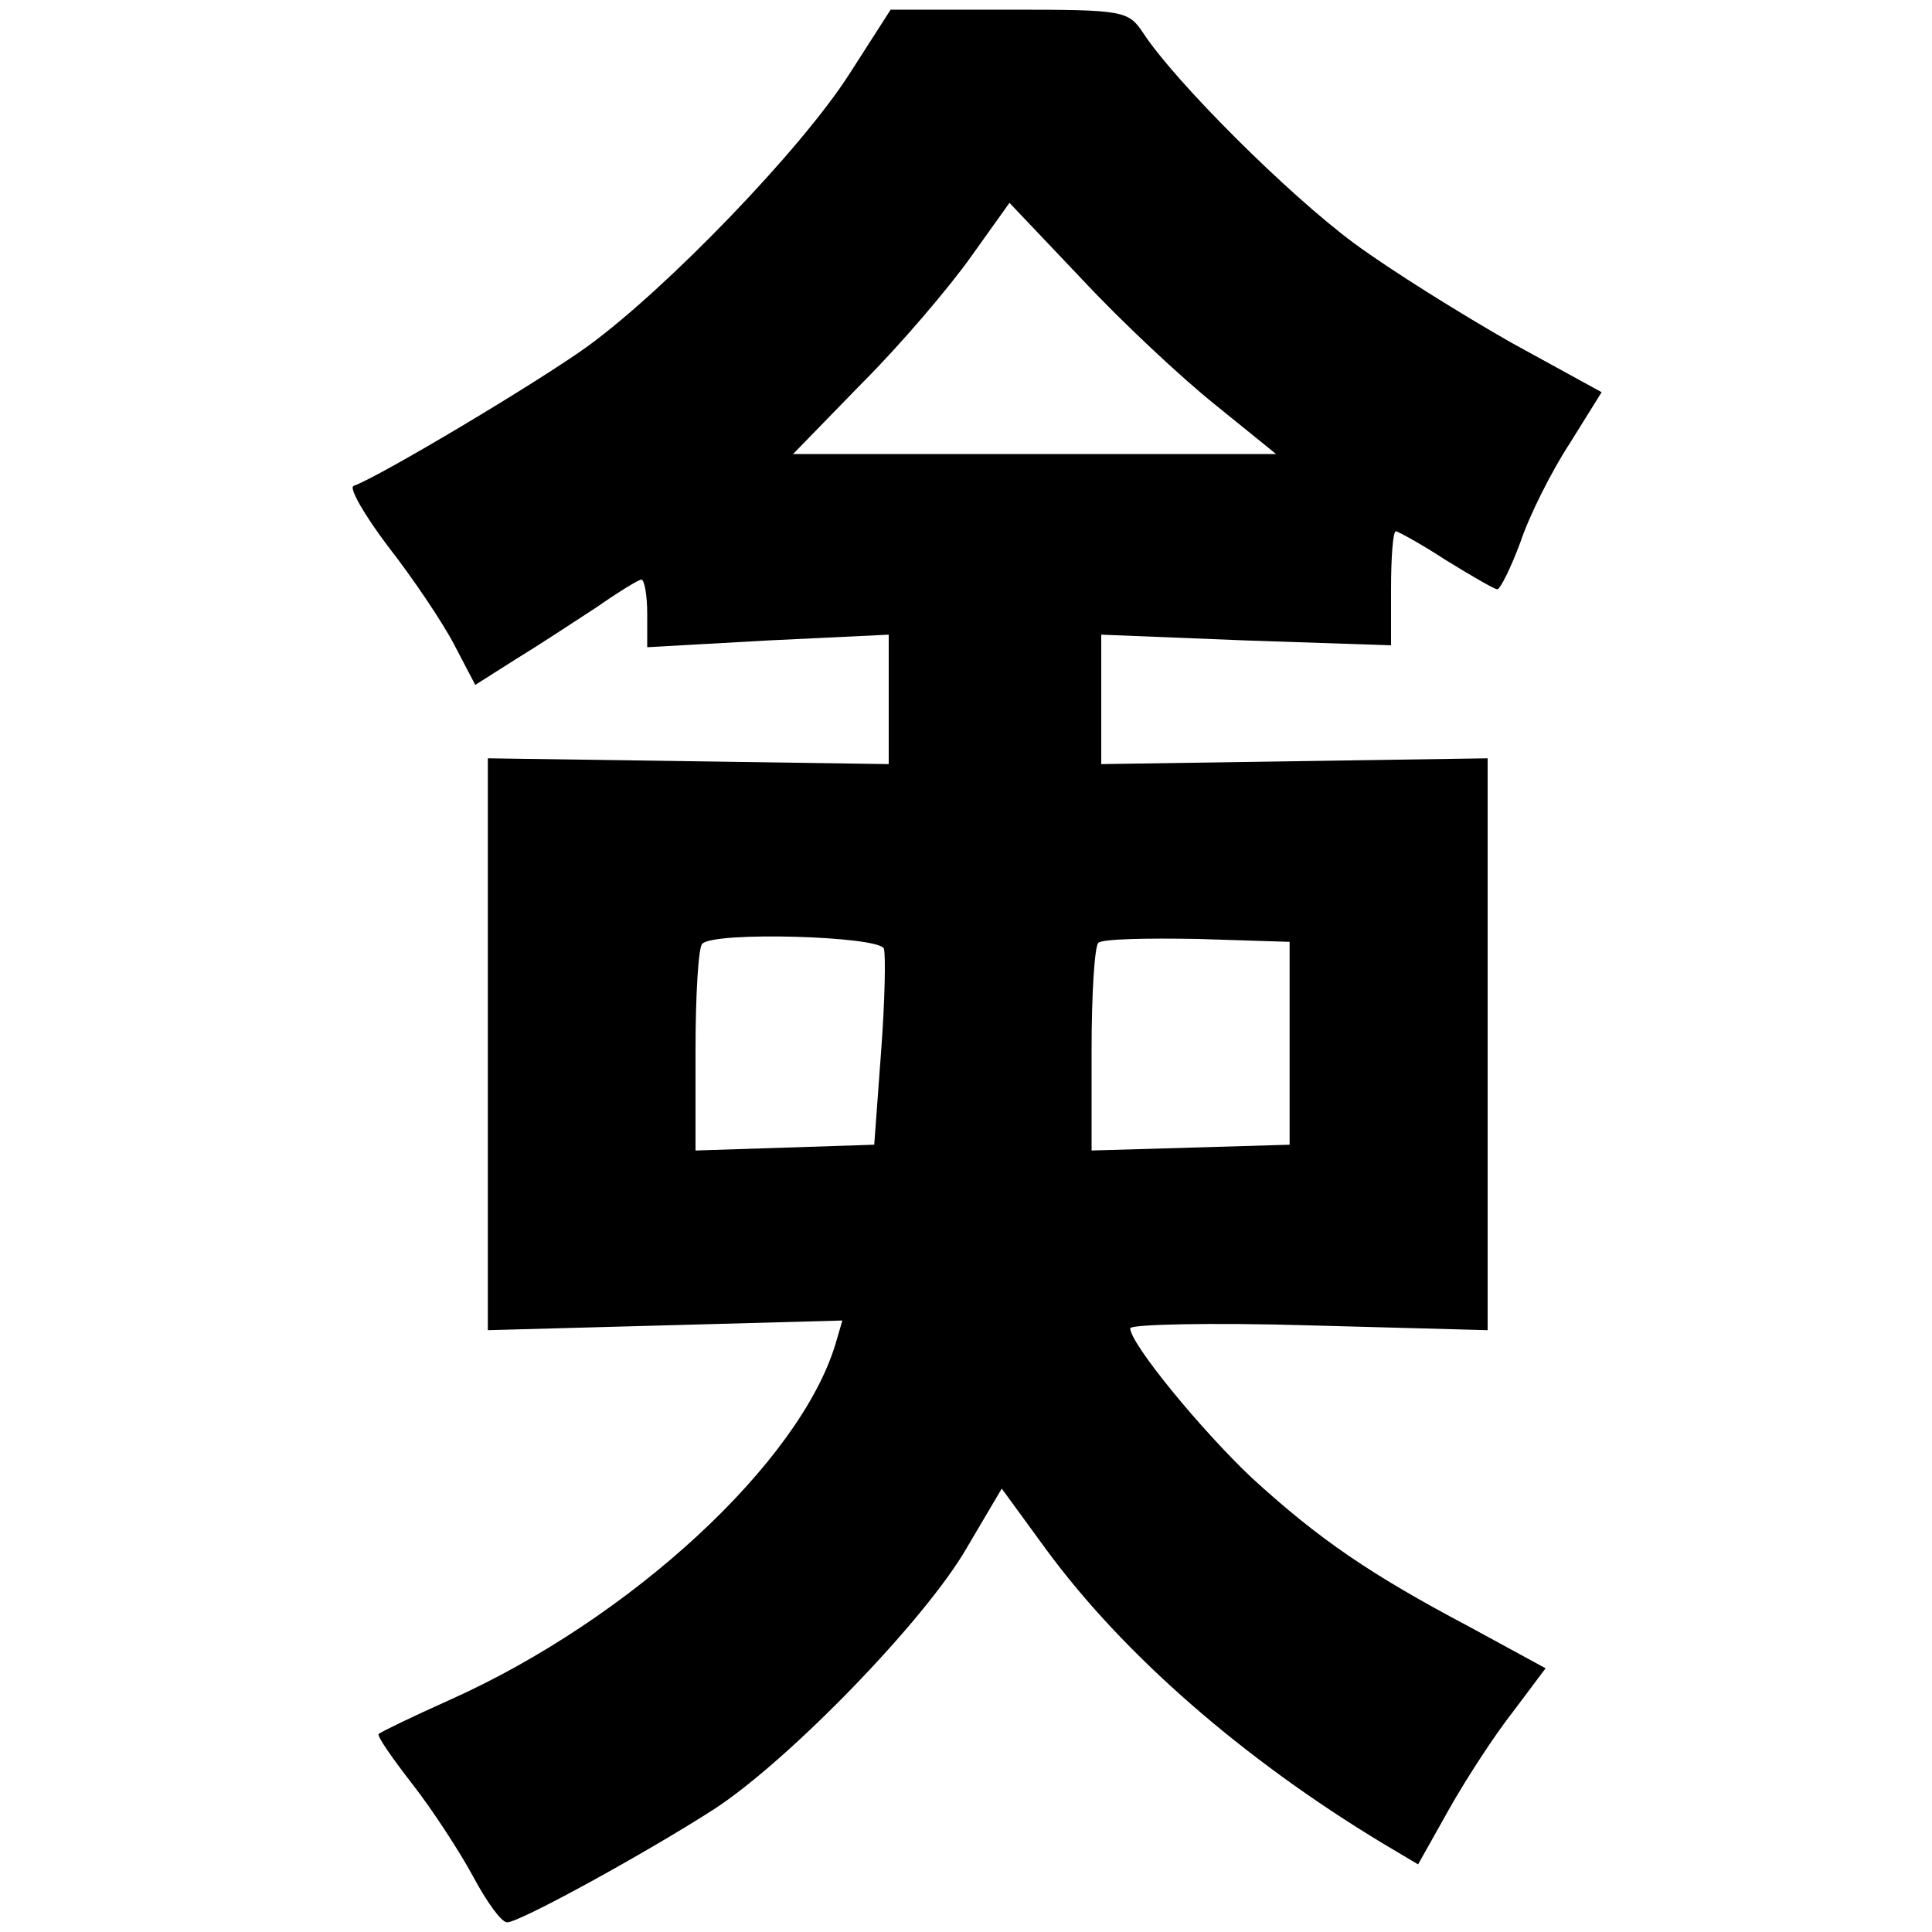
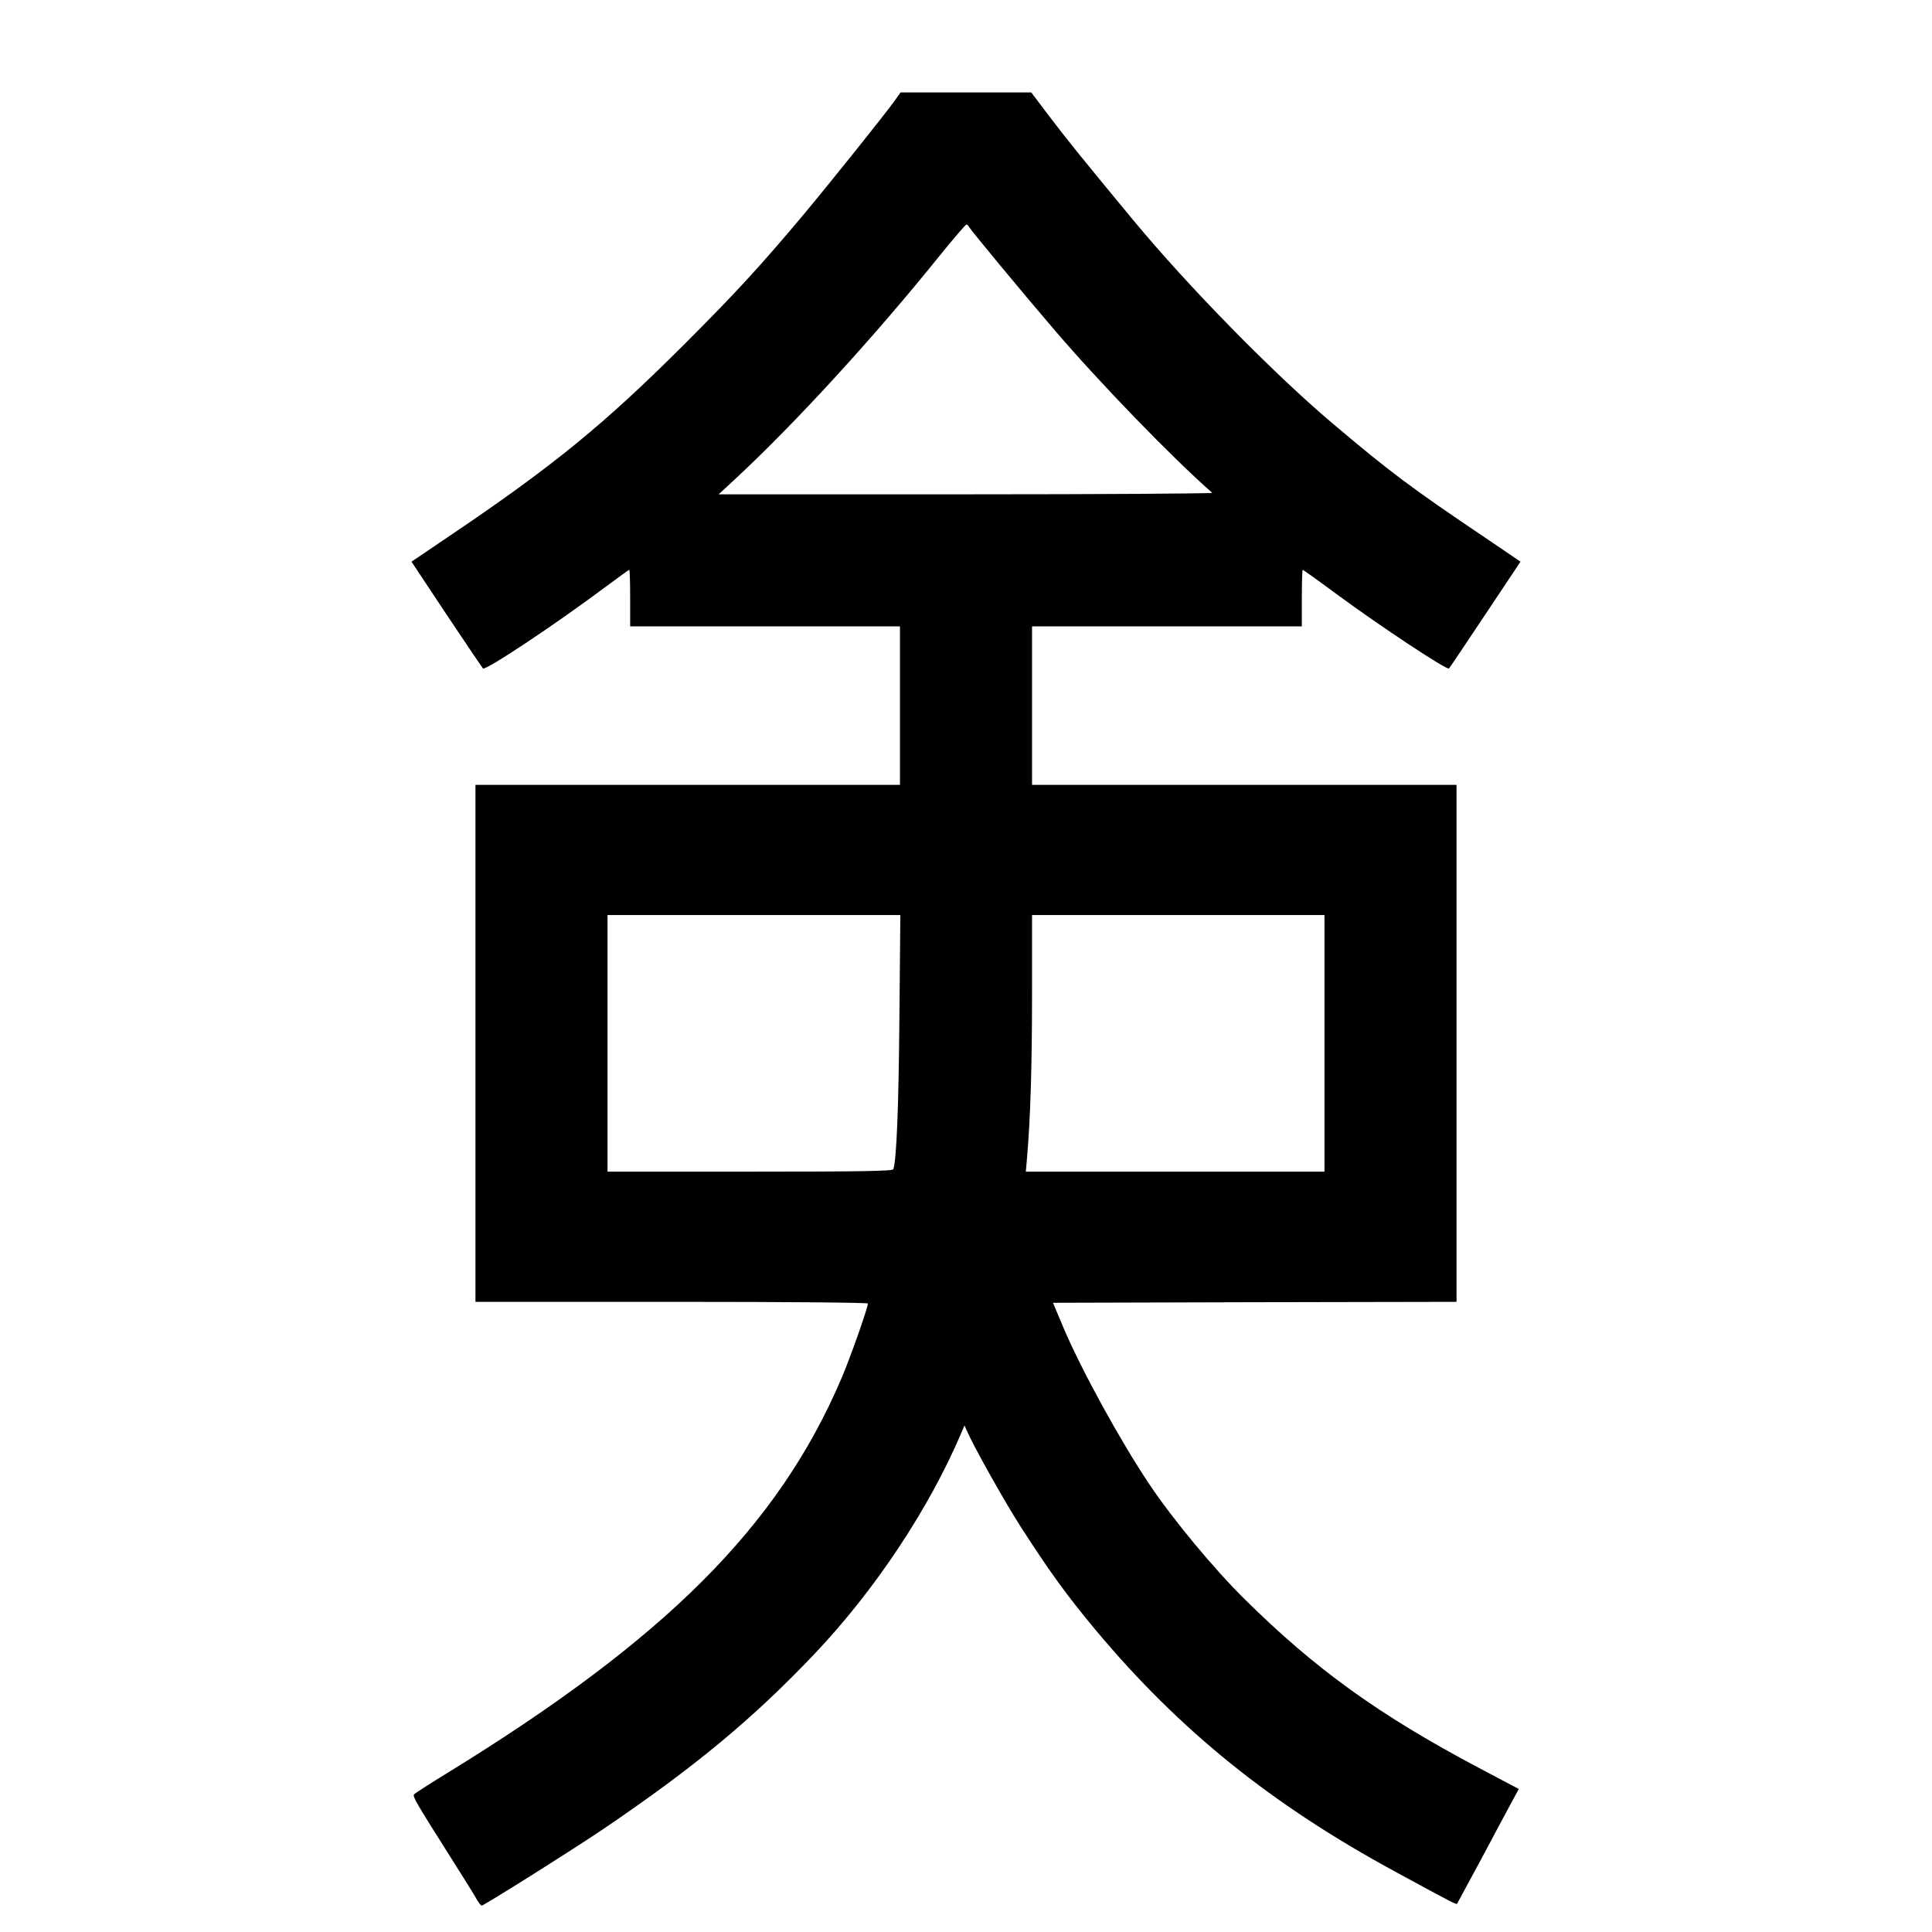
- <svg xmlns="http://www.w3.org/2000/svg" version="1.0" width="200pt" height="200pt" viewBox="0 0 200 200" preserveAspectRatio="xMidYMid meet">
-   <g transform="translate(0,200) scale(0.1,-0.1)" fill="#000000" stroke="none">
-     <path d="M879 1923 c-50 -78 -188 -221 -270 -281 -51 -37 -217 -136 -243 -145 -5 -2 11 -30 36 -63 25 -32 56 -78 68 -101 l22 -42 41 26 c23 14 61 39 84 54 23 16 44 29 47 29 3 0 6 -16 6 -35 l0 -35 125 7 125 6 0 -67 0 -67 -207 3 -208 3 0 -296 0 -296 184 5 183 5 -7 -24 c-37 -123 -212 -285 -400 -369 -38 -17 -71 -33 -73 -35 -2 -2 14 -25 35 -52 21 -27 49 -70 63 -96 14 -26 29 -47 35 -47 13 0 144 72 214 117 77 50 219 196 262 271 l36 61 46 -63 c80 -109 204 -217 348 -304 l37 -22 32 57 c18 32 48 78 67 102 l33 44 -79 43 c-102 54 -155 90 -225 154 -52 49 -126 139 -126 155 0 4 83 6 185 3 l185 -5 0 296 0 296 -200 -3 -200 -3 0 67 0 67 150 -6 150 -5 0 59 c0 32 2 59 5 59 2 0 26 -13 52 -30 26 -16 50 -30 53 -30 3 0 14 22 24 49 9 27 32 73 51 102 l33 53 -93 51 c-51 29 -125 75 -163 103 -69 51 -185 167 -218 217 -16 24 -19 25 -139 25 l-123 0 -43 -67z m379 -342 l63 -51 -250 0 -250 0 72 74 c40 40 90 99 112 130 l40 56 75 -79 c41 -44 103 -102 138 -130z m-343 -563 c2 -7 1 -56 -3 -108 l-7 -95 -92 -3 -93 -3 0 104 c0 57 3 107 7 110 12 13 183 8 188 -5z m420 -98 l0 -105 -102 -3 -103 -3 0 104 c0 57 3 107 7 111 4 4 50 5 103 4 l95 -3 0 -105z" />
+ <svg xmlns="http://www.w3.org/2000/svg" version="1.0" width="1024pt" height="1024pt" viewBox="0 0 1024 1024" preserveAspectRatio="xMidYMid meet">
+   <g transform="translate(0,1024) scale(0.1,-0.1)" fill="#000000" stroke="none">
+     <path d="M4741 9705 c-52 -73 -344 -437 -480 -600 -229 -273 -361 -417 -635 -691 -425 -424 -693 -643 -1238 -1011 l-207 -140 185 -279 c103 -154 190 -283 194 -287 12 -14 396 242 653 435 65 48 120 88 122 88 3 0 5 -67 5 -150 l0 -150 715 0 715 0 0 -420 0 -420 -1125 0 -1125 0 0 -1370 0 -1370 1040 0 c638 0 1040 -4 1040 -9 0 -23 -96 -295 -142 -401 -335 -782 -931 -1377 -2090 -2089 -92 -56 -170 -107 -174 -112 -7 -12 16 -51 176 -304 70 -110 138 -219 151 -242 13 -24 27 -43 32 -43 12 0 479 294 642 404 483 327 796 586 1123 931 318 335 606 768 777 1170 l17 40 11 -25 c37 -86 196 -369 283 -506 157 -244 246 -367 399 -551 446 -534 934 -928 1595 -1286 305 -166 318 -172 323 -167 2 3 59 109 127 235 67 127 140 262 161 301 l39 72 -212 112 c-529 280 -866 523 -1240 893 -161 158 -383 426 -504 607 -154 229 -358 601 -455 827 l-58 138 1069 3 1070 2 0 1370 0 1370 -1125 0 -1125 0 0 420 0 420 715 0 715 0 0 150 c0 83 2 150 5 150 2 0 85 -59 182 -131 225 -166 583 -403 593 -392 4 4 91 134 193 287 l186 279 -187 127 c-392 264 -503 347 -807 604 -312 263 -769 729 -1060 1081 -257 310 -356 433 -443 548 l-96 127 -346 0 -347 0 -32 -45z m396 -669 c12 -21 300 -368 452 -545 242 -283 626 -679 836 -863 5 -4 -582 -8 -1304 -8 l-1312 0 93 86 c319 297 736 753 1081 1182 72 89 135 162 139 162 4 0 11 -6 15 -14z m-370 -4193 c-4 -470 -15 -749 -32 -800 -3 -10 -164 -13 -760 -13 l-755 0 0 680 0 680 776 0 776 0 -5 -547z m2253 -133 l0 -680 -791 0 -792 0 7 78 c17 203 26 473 26 860 l0 422 775 0 775 0 0 -680z" />
  </g>
</svg>
